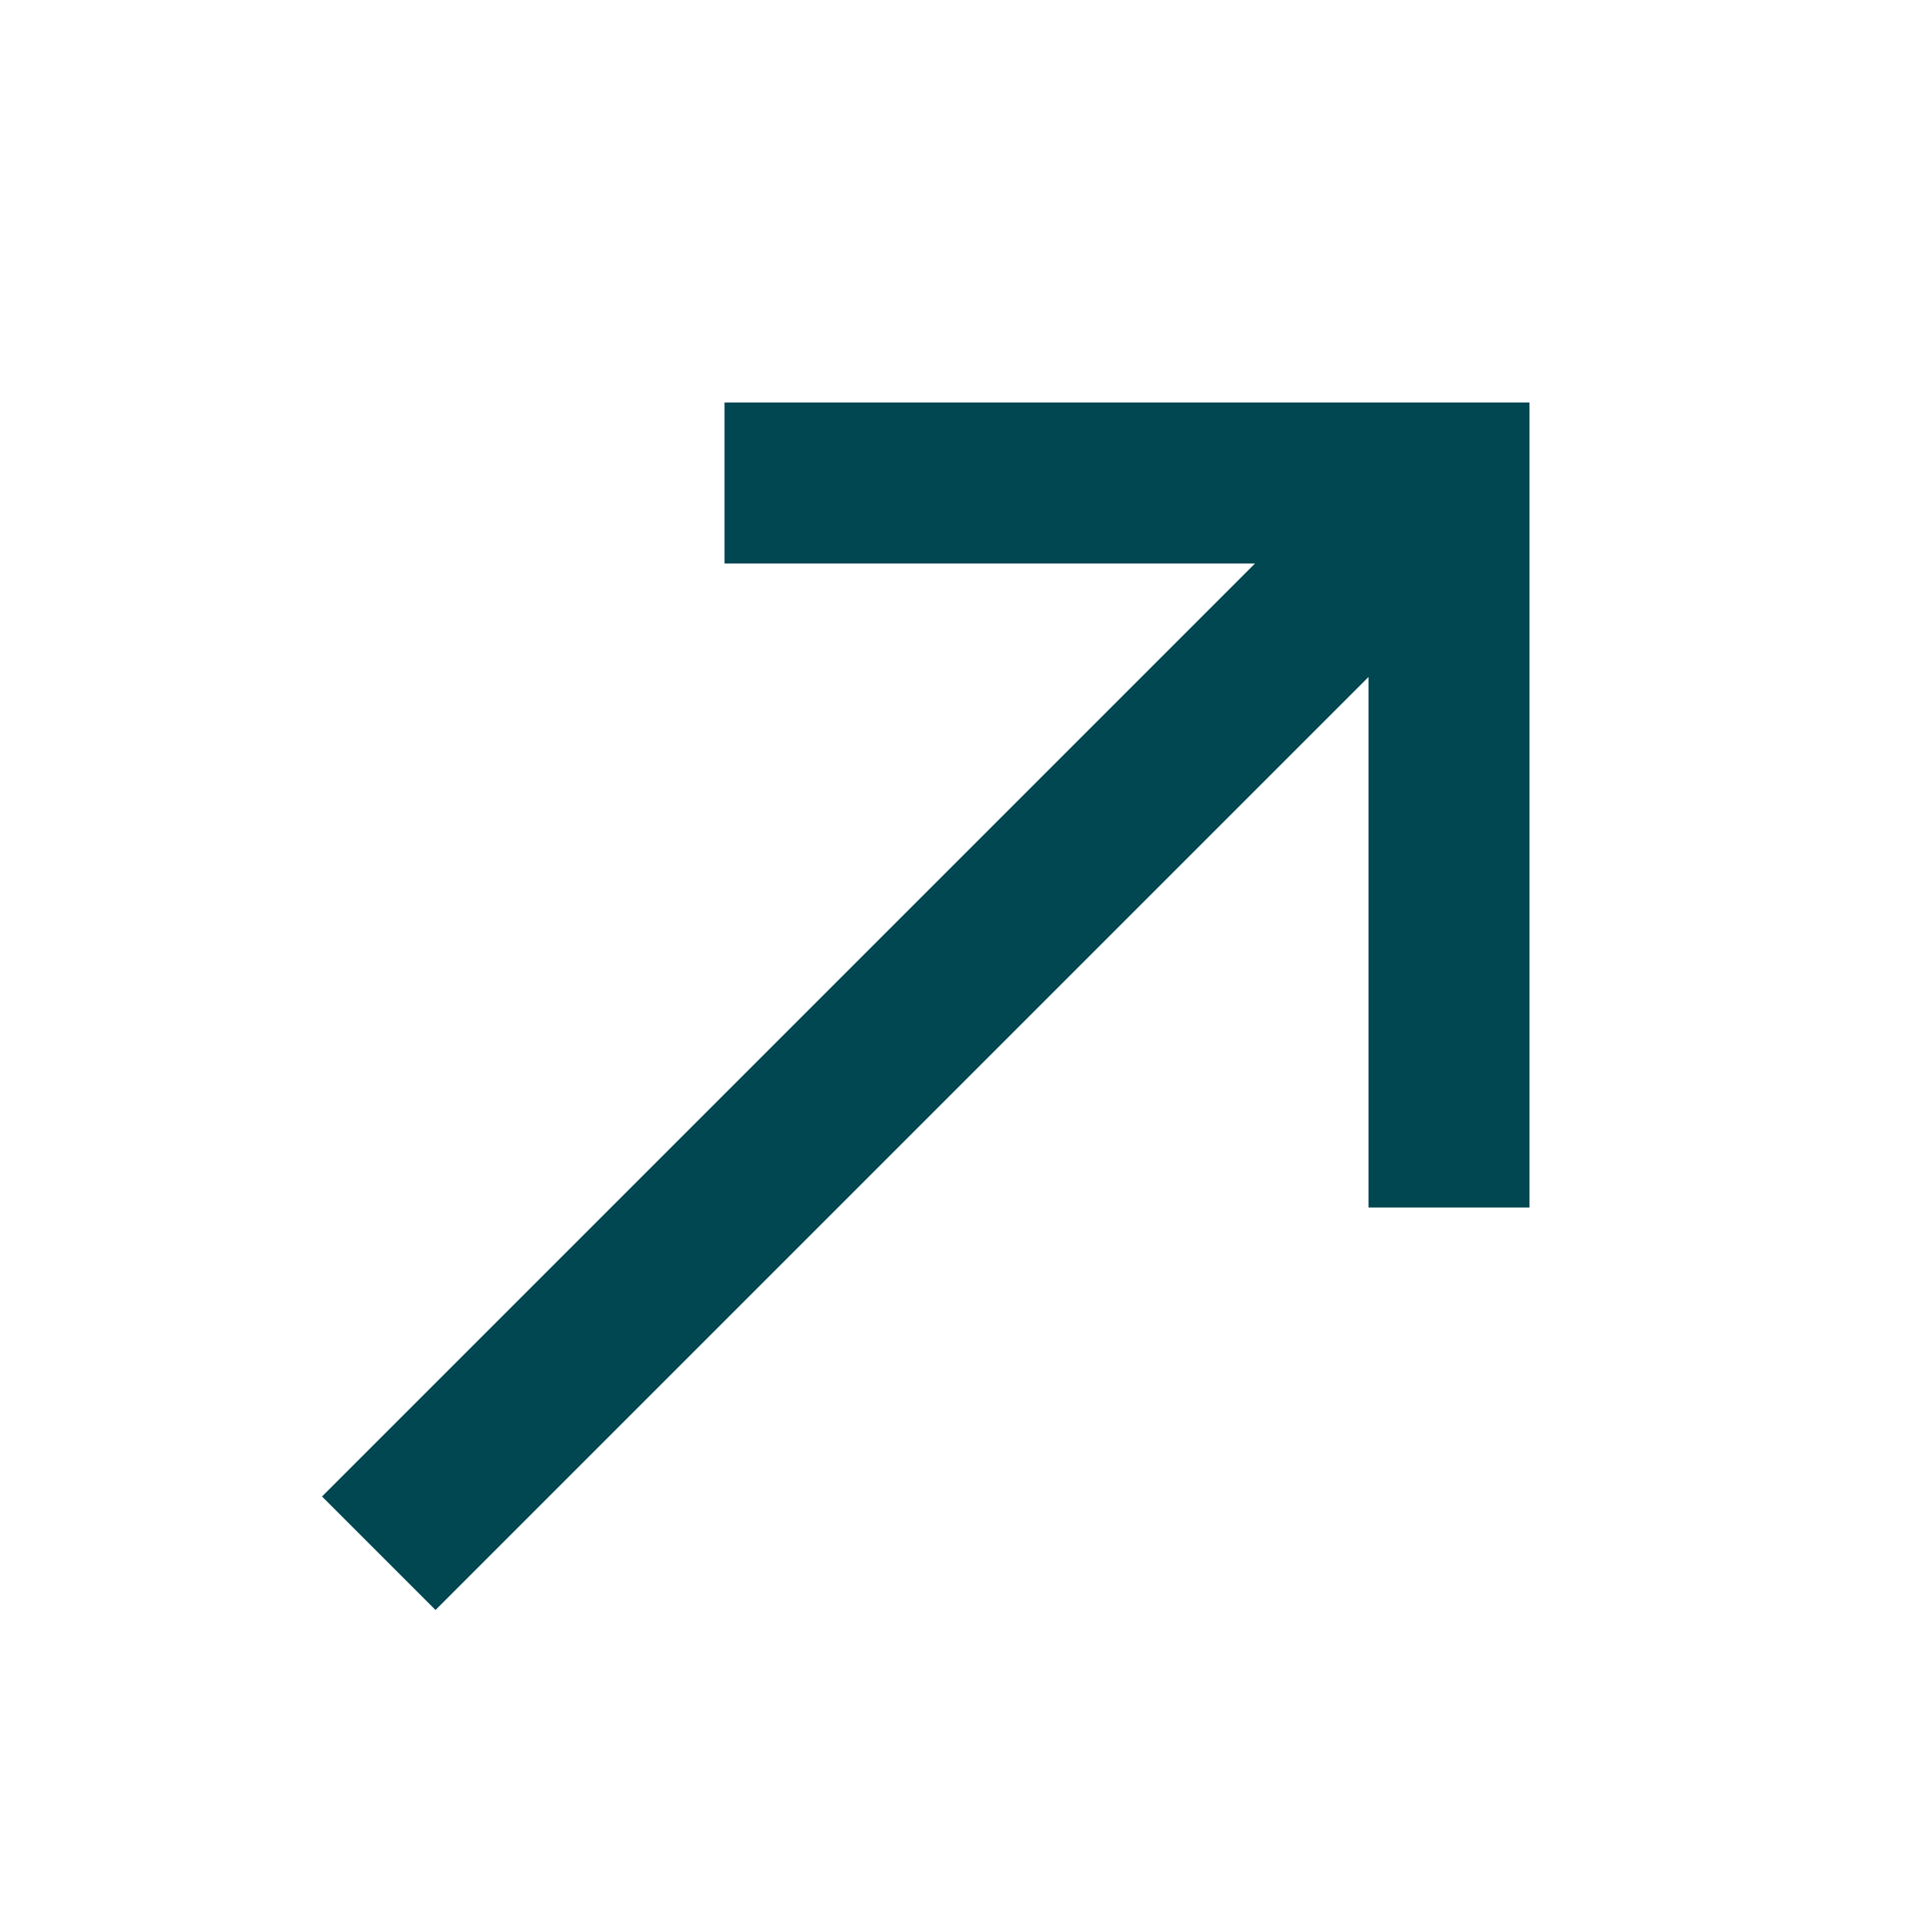
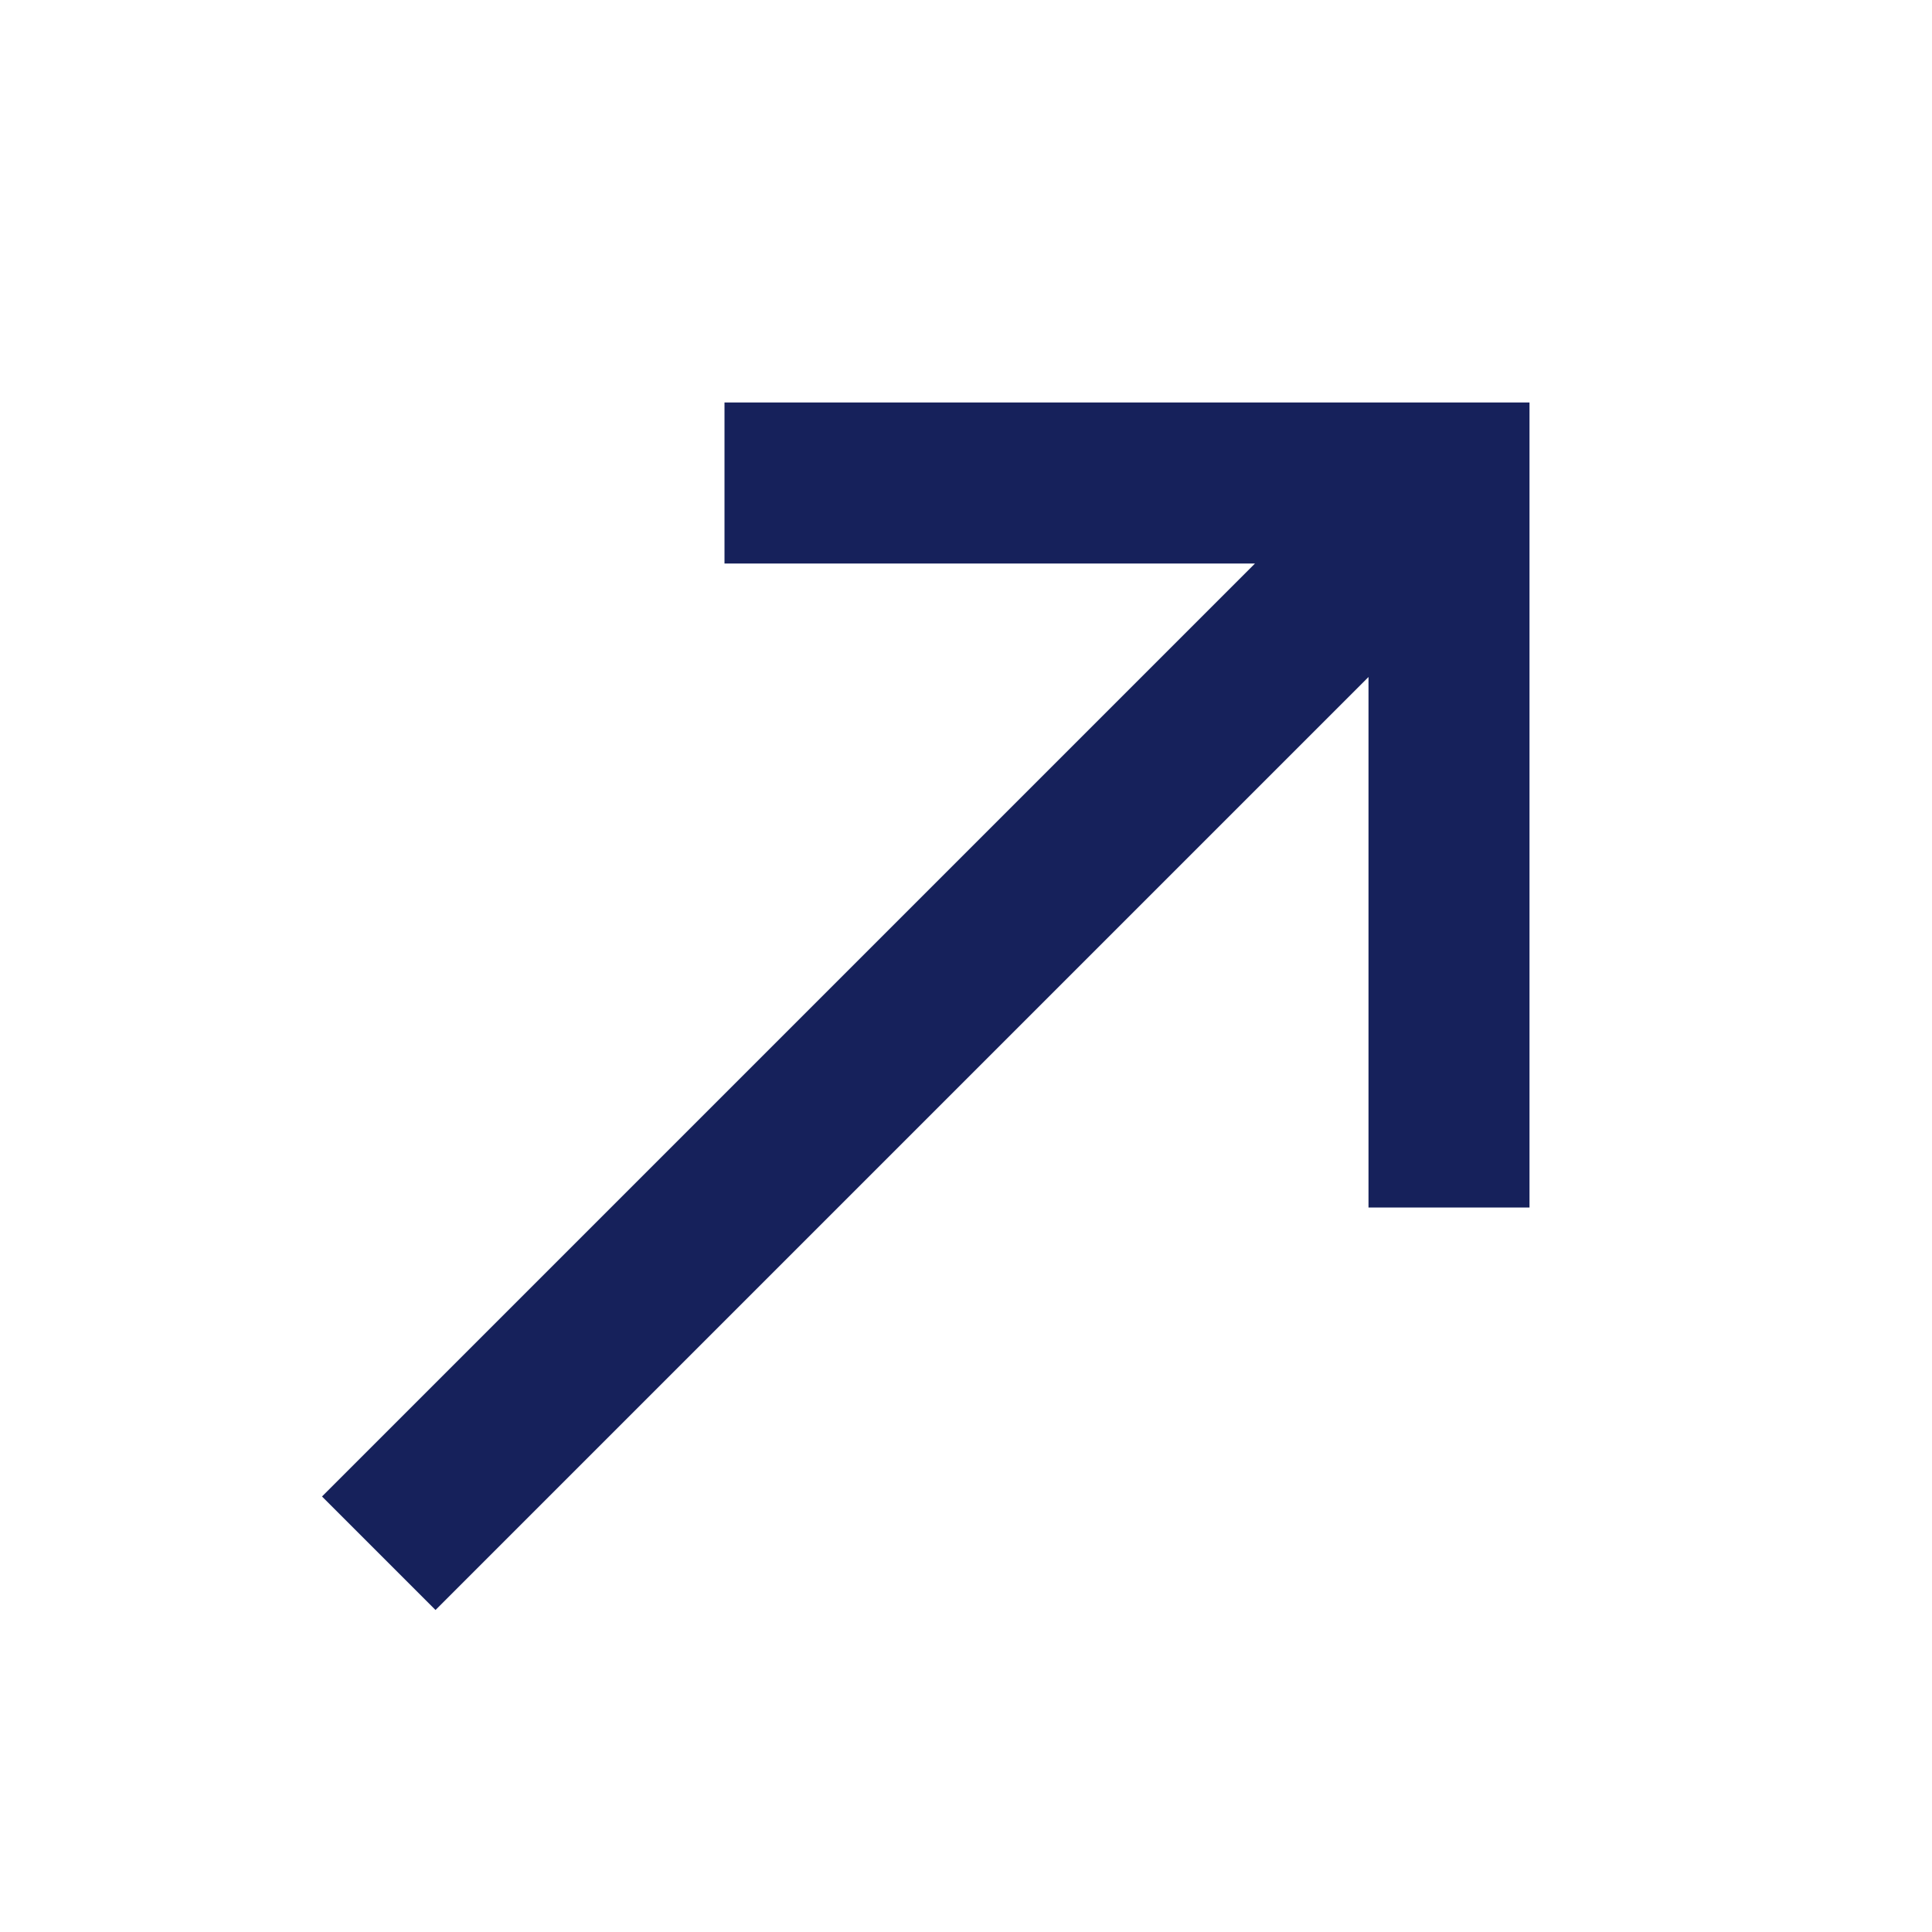
- <svg xmlns="http://www.w3.org/2000/svg" enable-background="new 0 0 24 24" height="24px" viewBox="0 0 24 24" width="24px" fill="#014751">
+ <svg xmlns="http://www.w3.org/2000/svg" enable-background="new 0 0 24 24" height="24px" viewBox="0 0 24 24" width="24px" fill="#16215b">
  <rect fill="none" height="24" width="24" />
  <path d="M9,5v2h6.59L4,18.59L5.41,20L17,8.41V15h2V5H9z" />
</svg>
